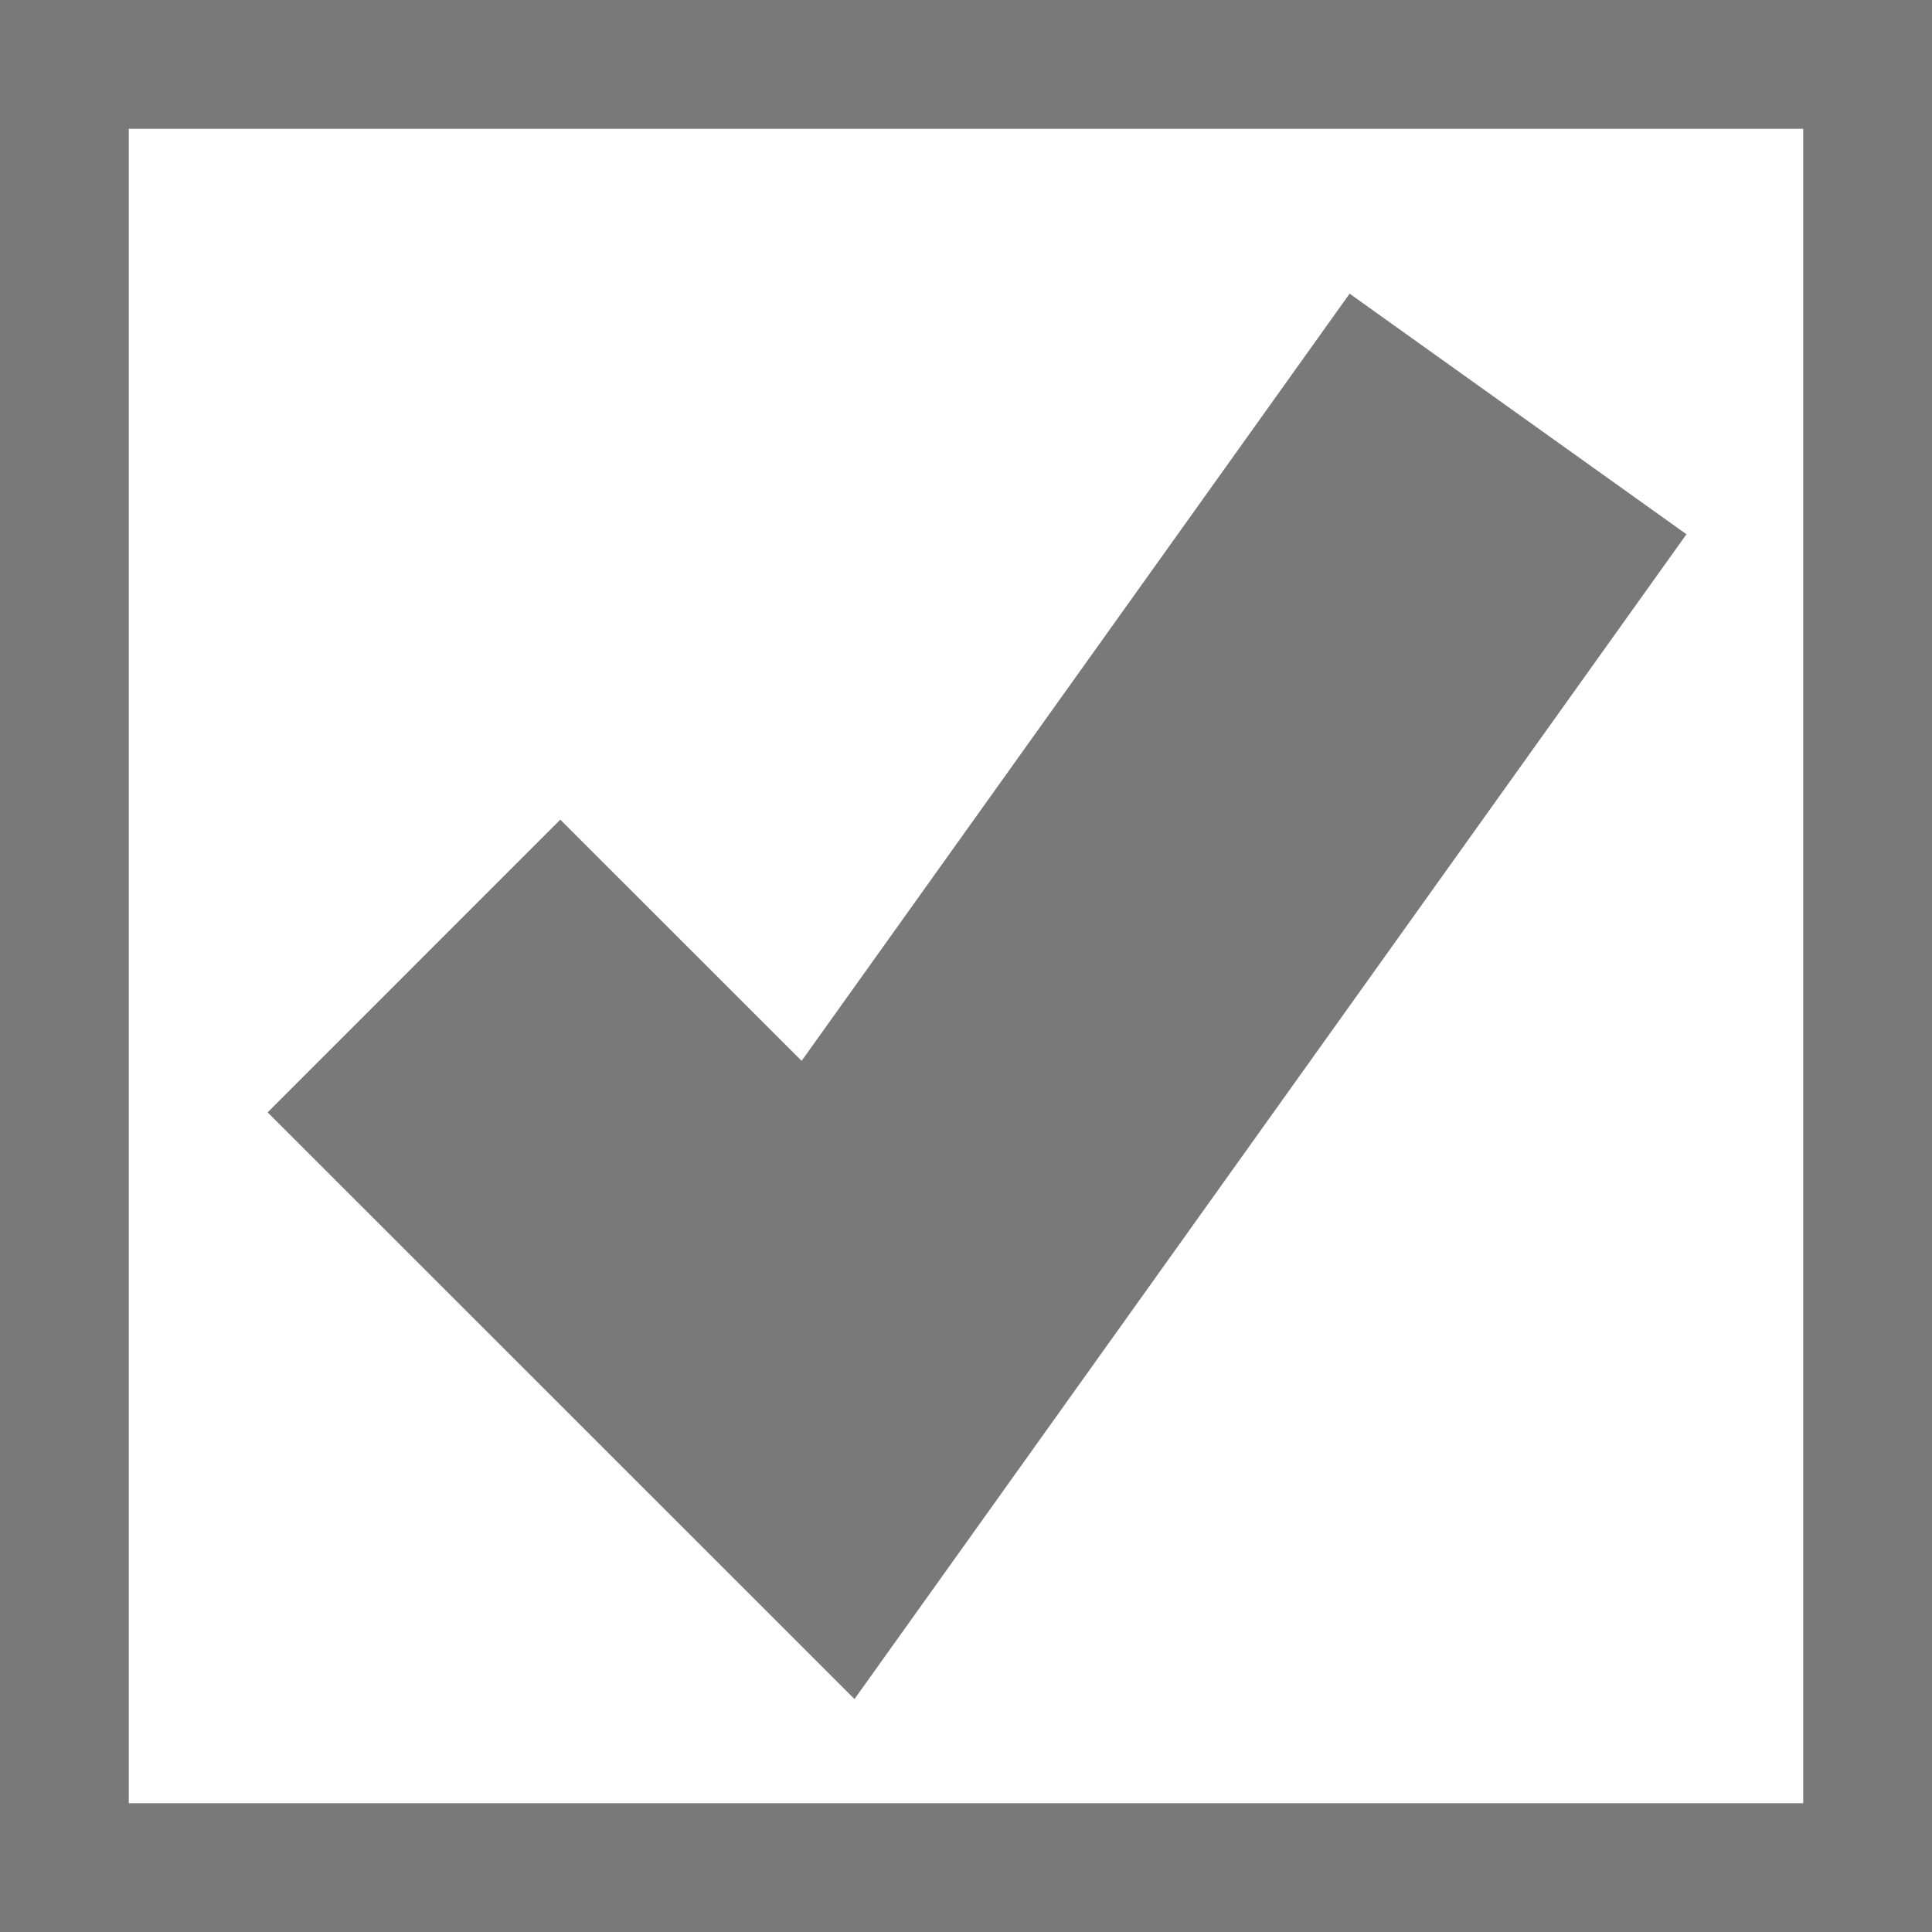
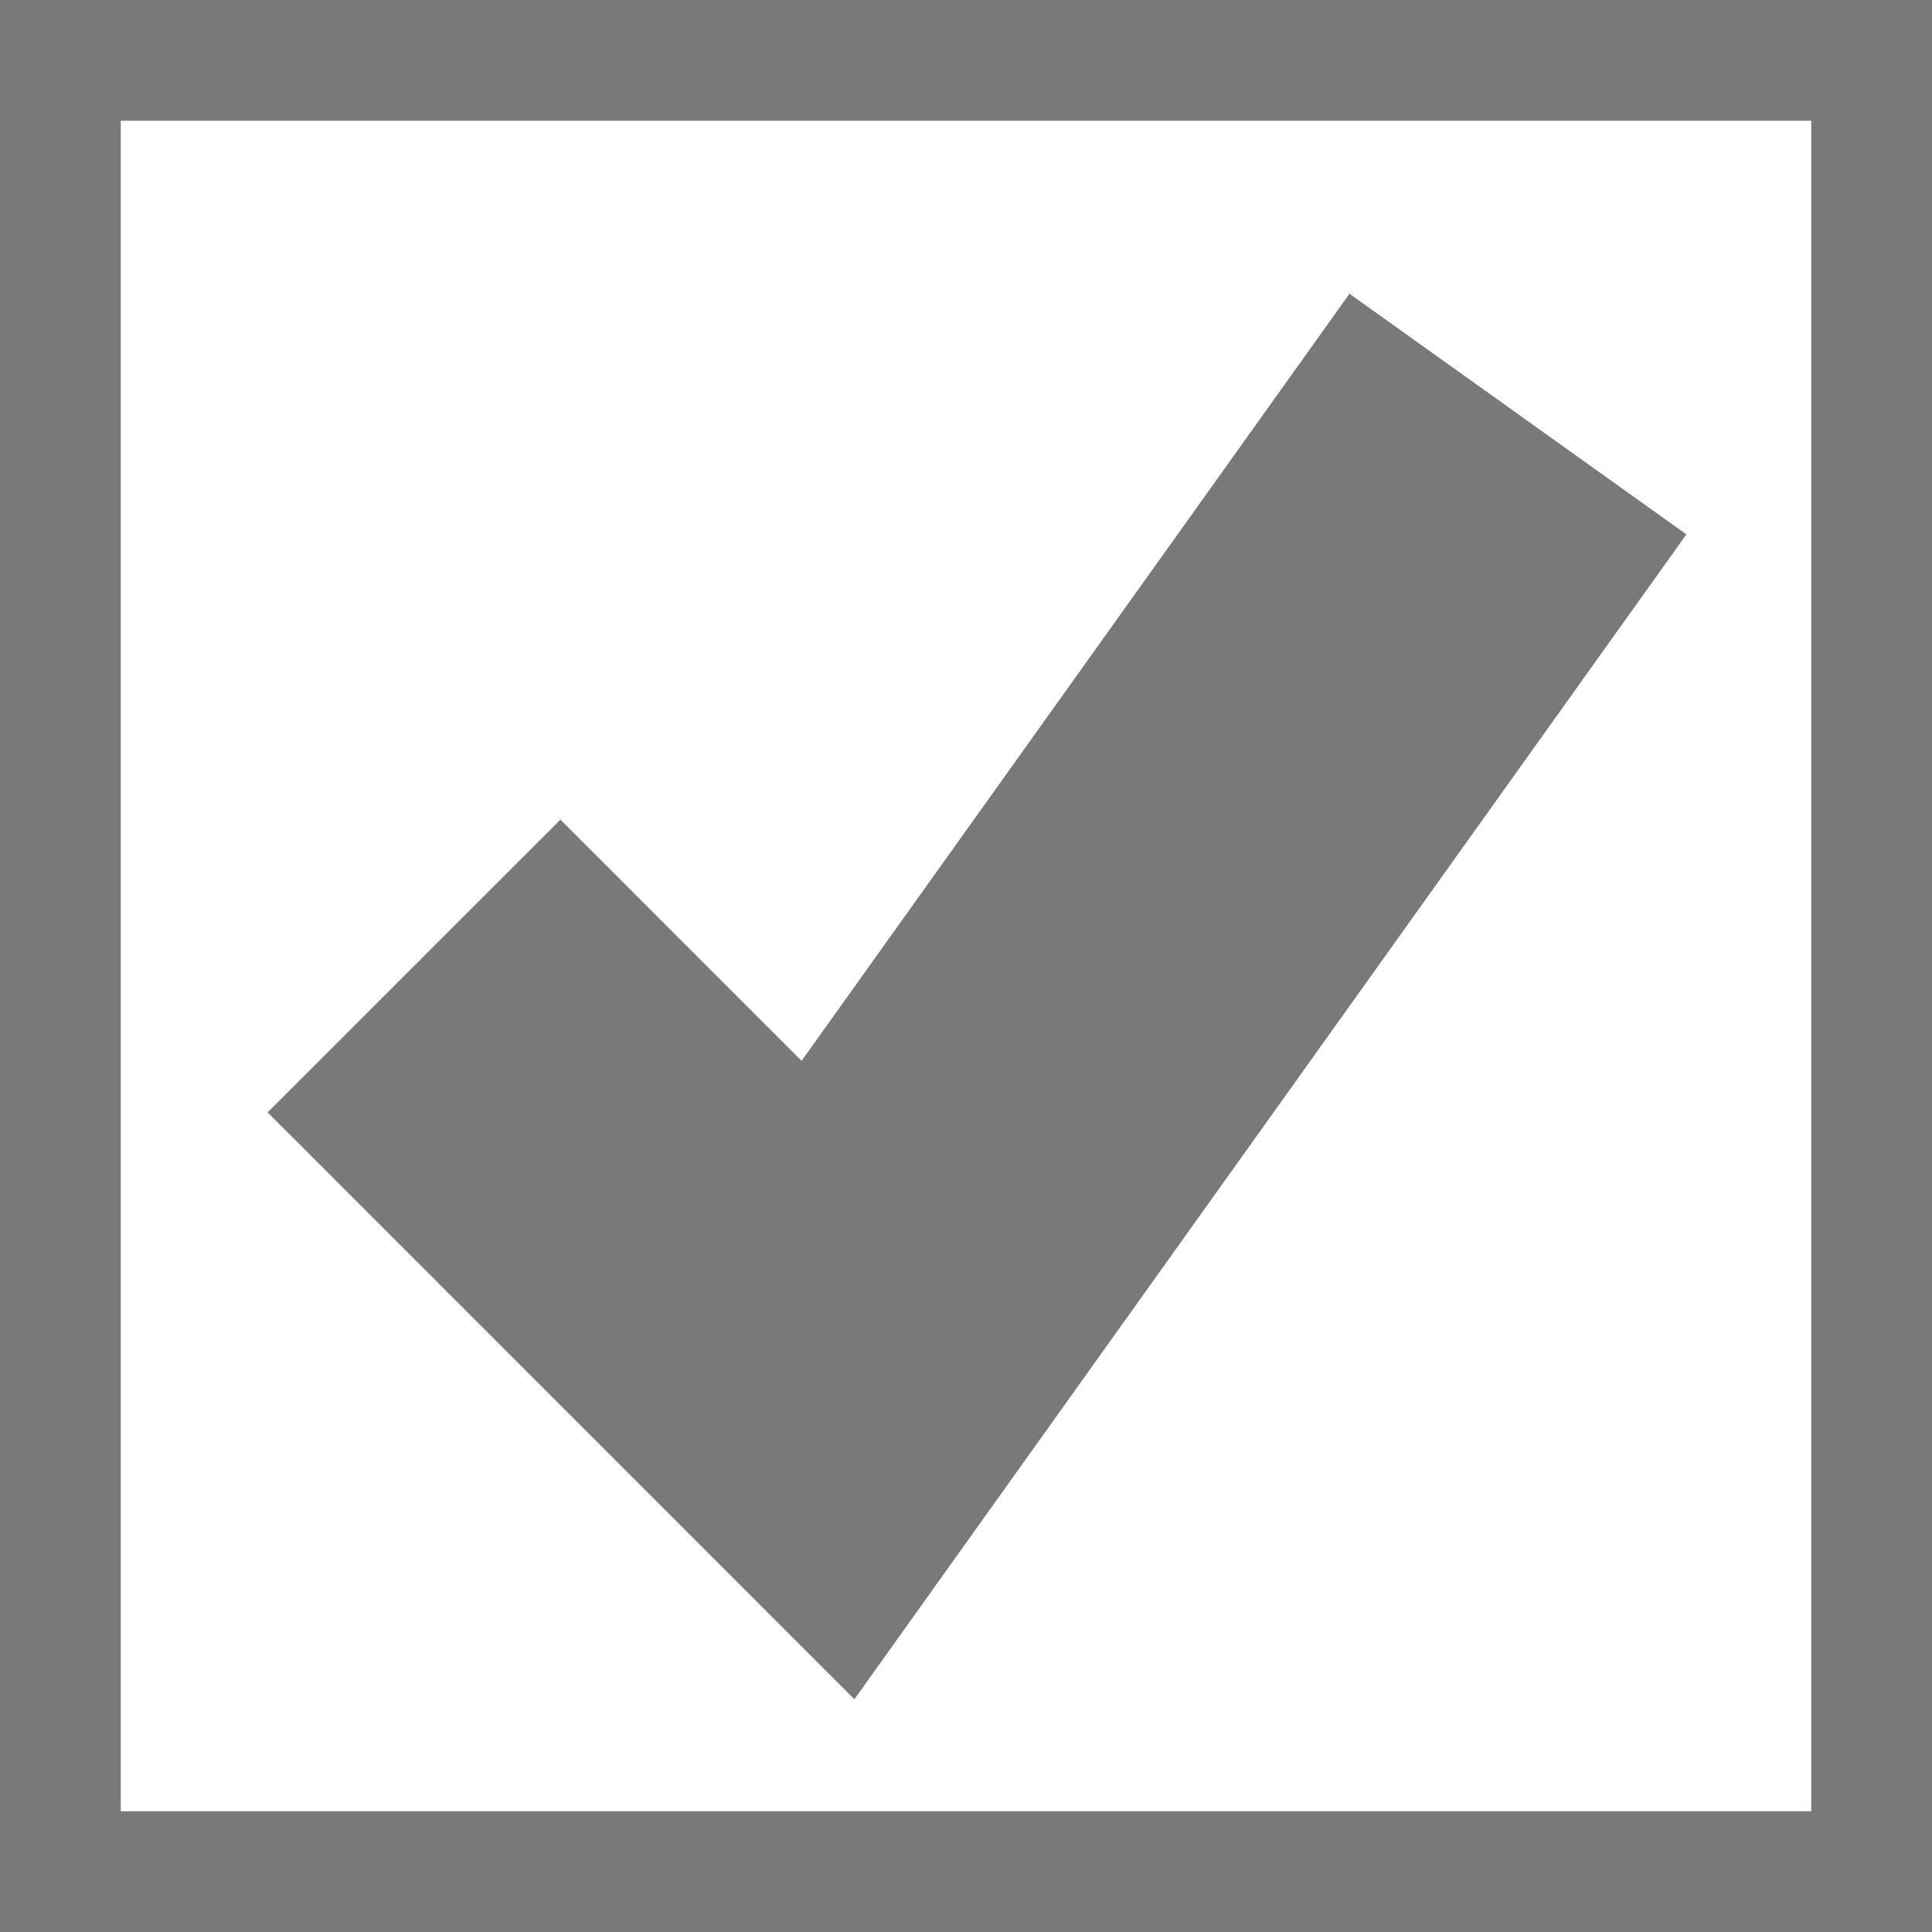
- <svg xmlns="http://www.w3.org/2000/svg" version="1.1" width="15px" height="15px" viewBox="982 120.5  15 15">
-   <path d="M 982.5 121  L 996.5 121  L 996.5 135  L 982.5 135  L 982.5 121  Z " fill-rule="nonzero" fill="#ffffff" stroke="none" />
-   <path d="M 982.5 121  L 996.5 121  L 996.5 135  L 982.5 135  L 982.5 121  Z " stroke-width="1" stroke="#797979" fill="none" />
-   <path d="M 985.214 128  L 988.429 131.214  L 993.786 123.714  " stroke-width="3.214" stroke="#797979" fill="none" />
+ <svg xmlns="http://www.w3.org/2000/svg" version="1.1" width="16px" height="16px" viewBox="787 516  16 16">
+   <path d="M 787.5 516.5  L 802.5 516.5  L 802.5 531.5  L 787.5 531.5  L 787.5 516.5  Z " fill-rule="nonzero" fill="#ffffff" stroke="none" />
+   <path d="M 787.5 516.5  L 802.5 516.5  L 802.5 531.5  L 787.5 531.5  L 787.5 516.5  Z " stroke-width="1" stroke="#797979" fill="none" />
+   <path d="M 790.429 524  L 793.857 527.429  L 799.571 519.429  " stroke-width="3.429" stroke="#797979" fill="none" />
</svg>
